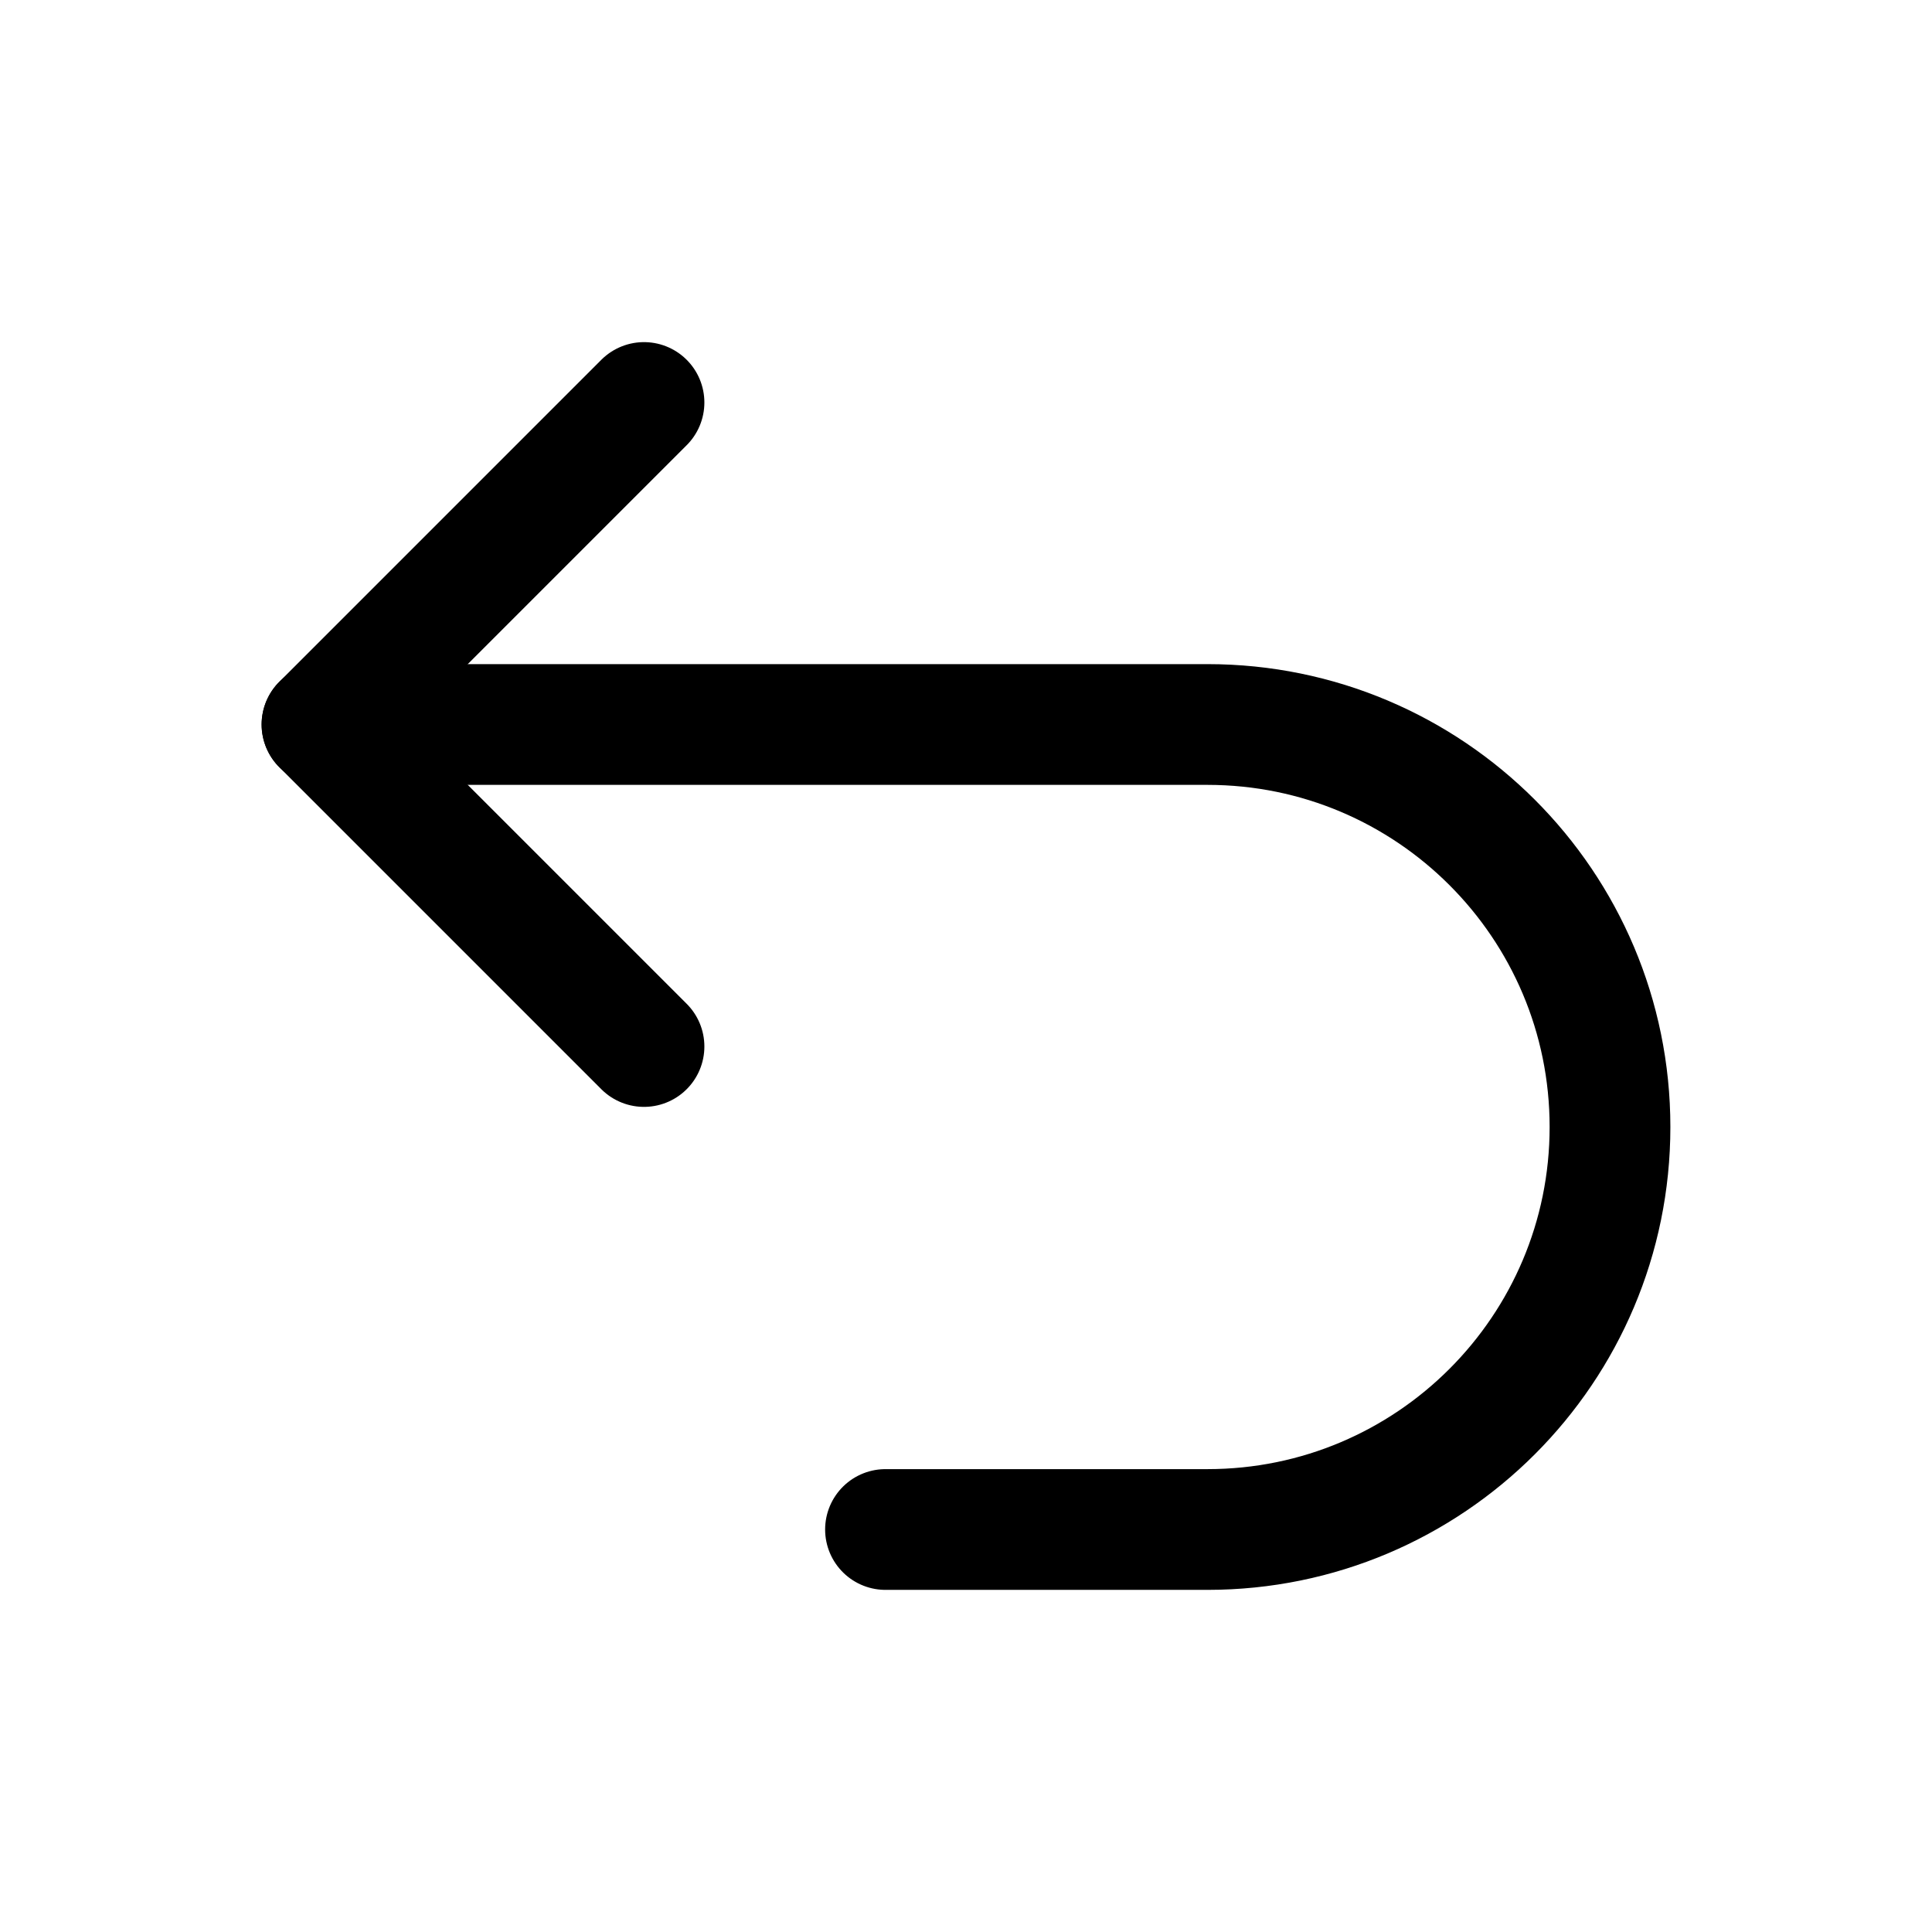
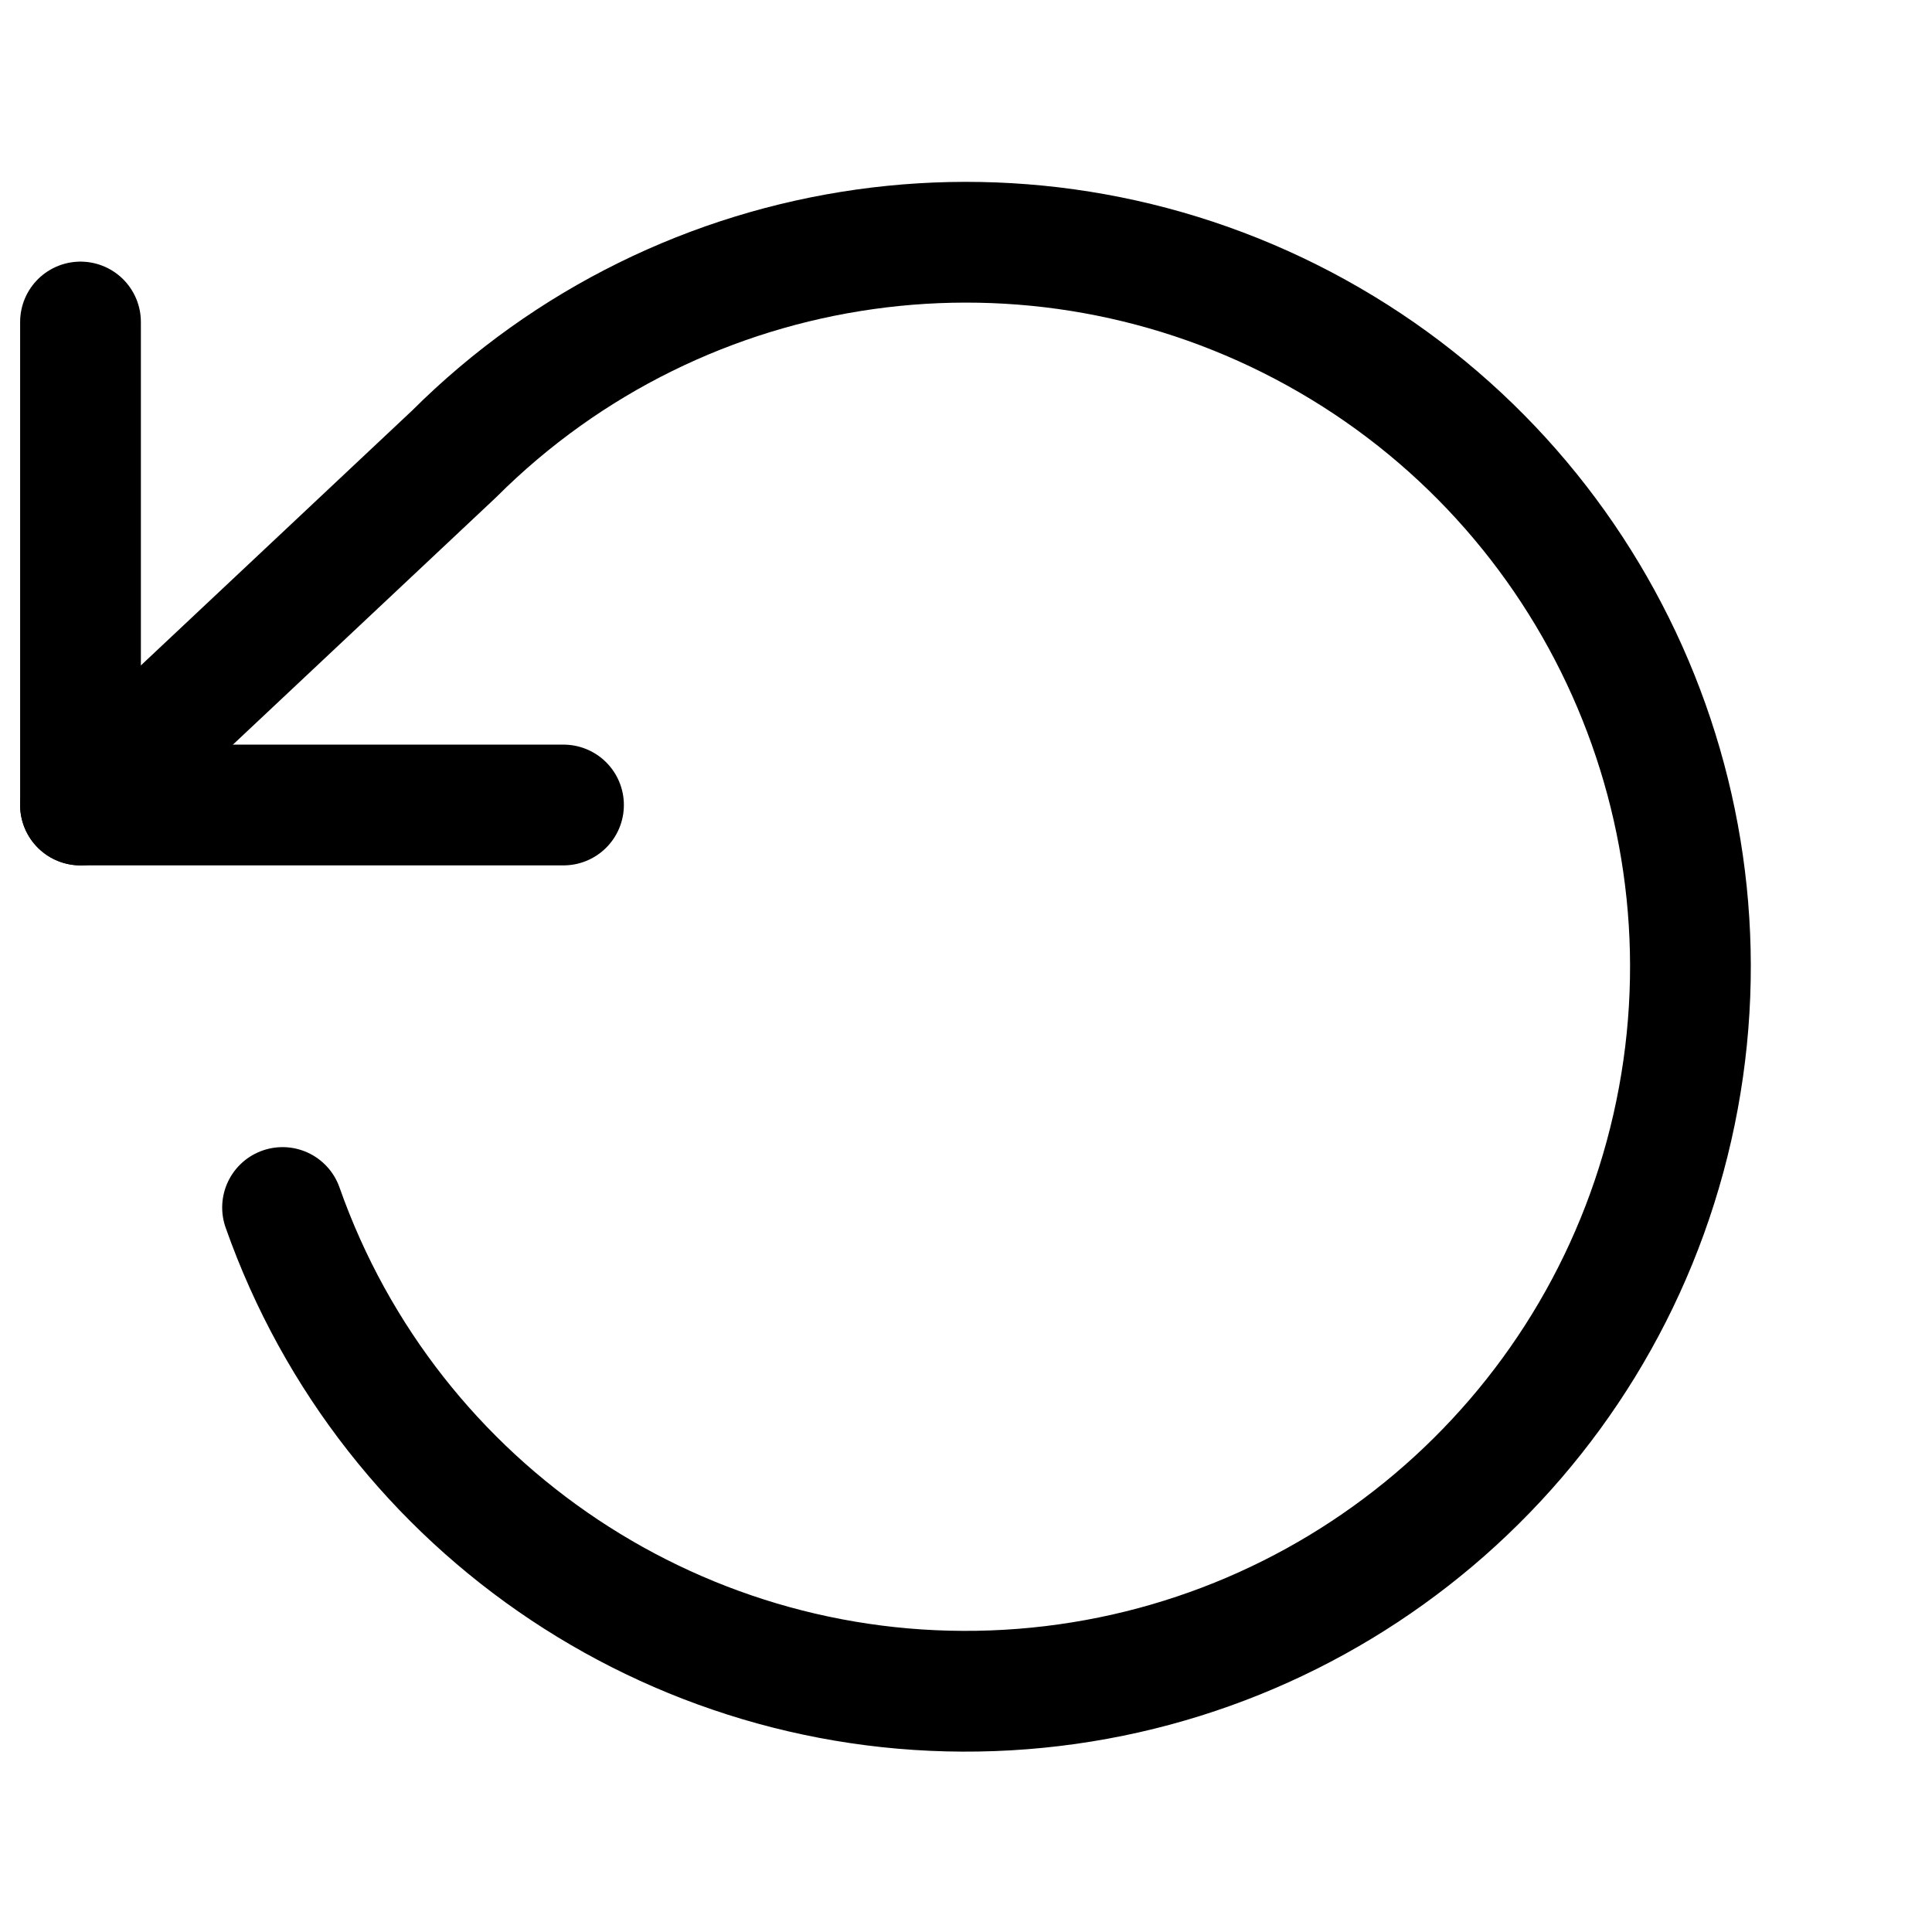
<svg xmlns="http://www.w3.org/2000/svg" viewBox="0 0 24 24" fill="none" stroke="currentColor" stroke-width="1.5" stroke-linecap="round" stroke-linejoin="round">
-   <polyline points="8 5 4 9 8 13" />
-   <path d="M4 9h11a5 5 0 0 1 0 10h-4" />
+   <polyline points="1 4 1 10 7 10" />
+   <path d="M3.51 15a9 9 0 1 0 2.13-9.36L1 10" />
</svg>
